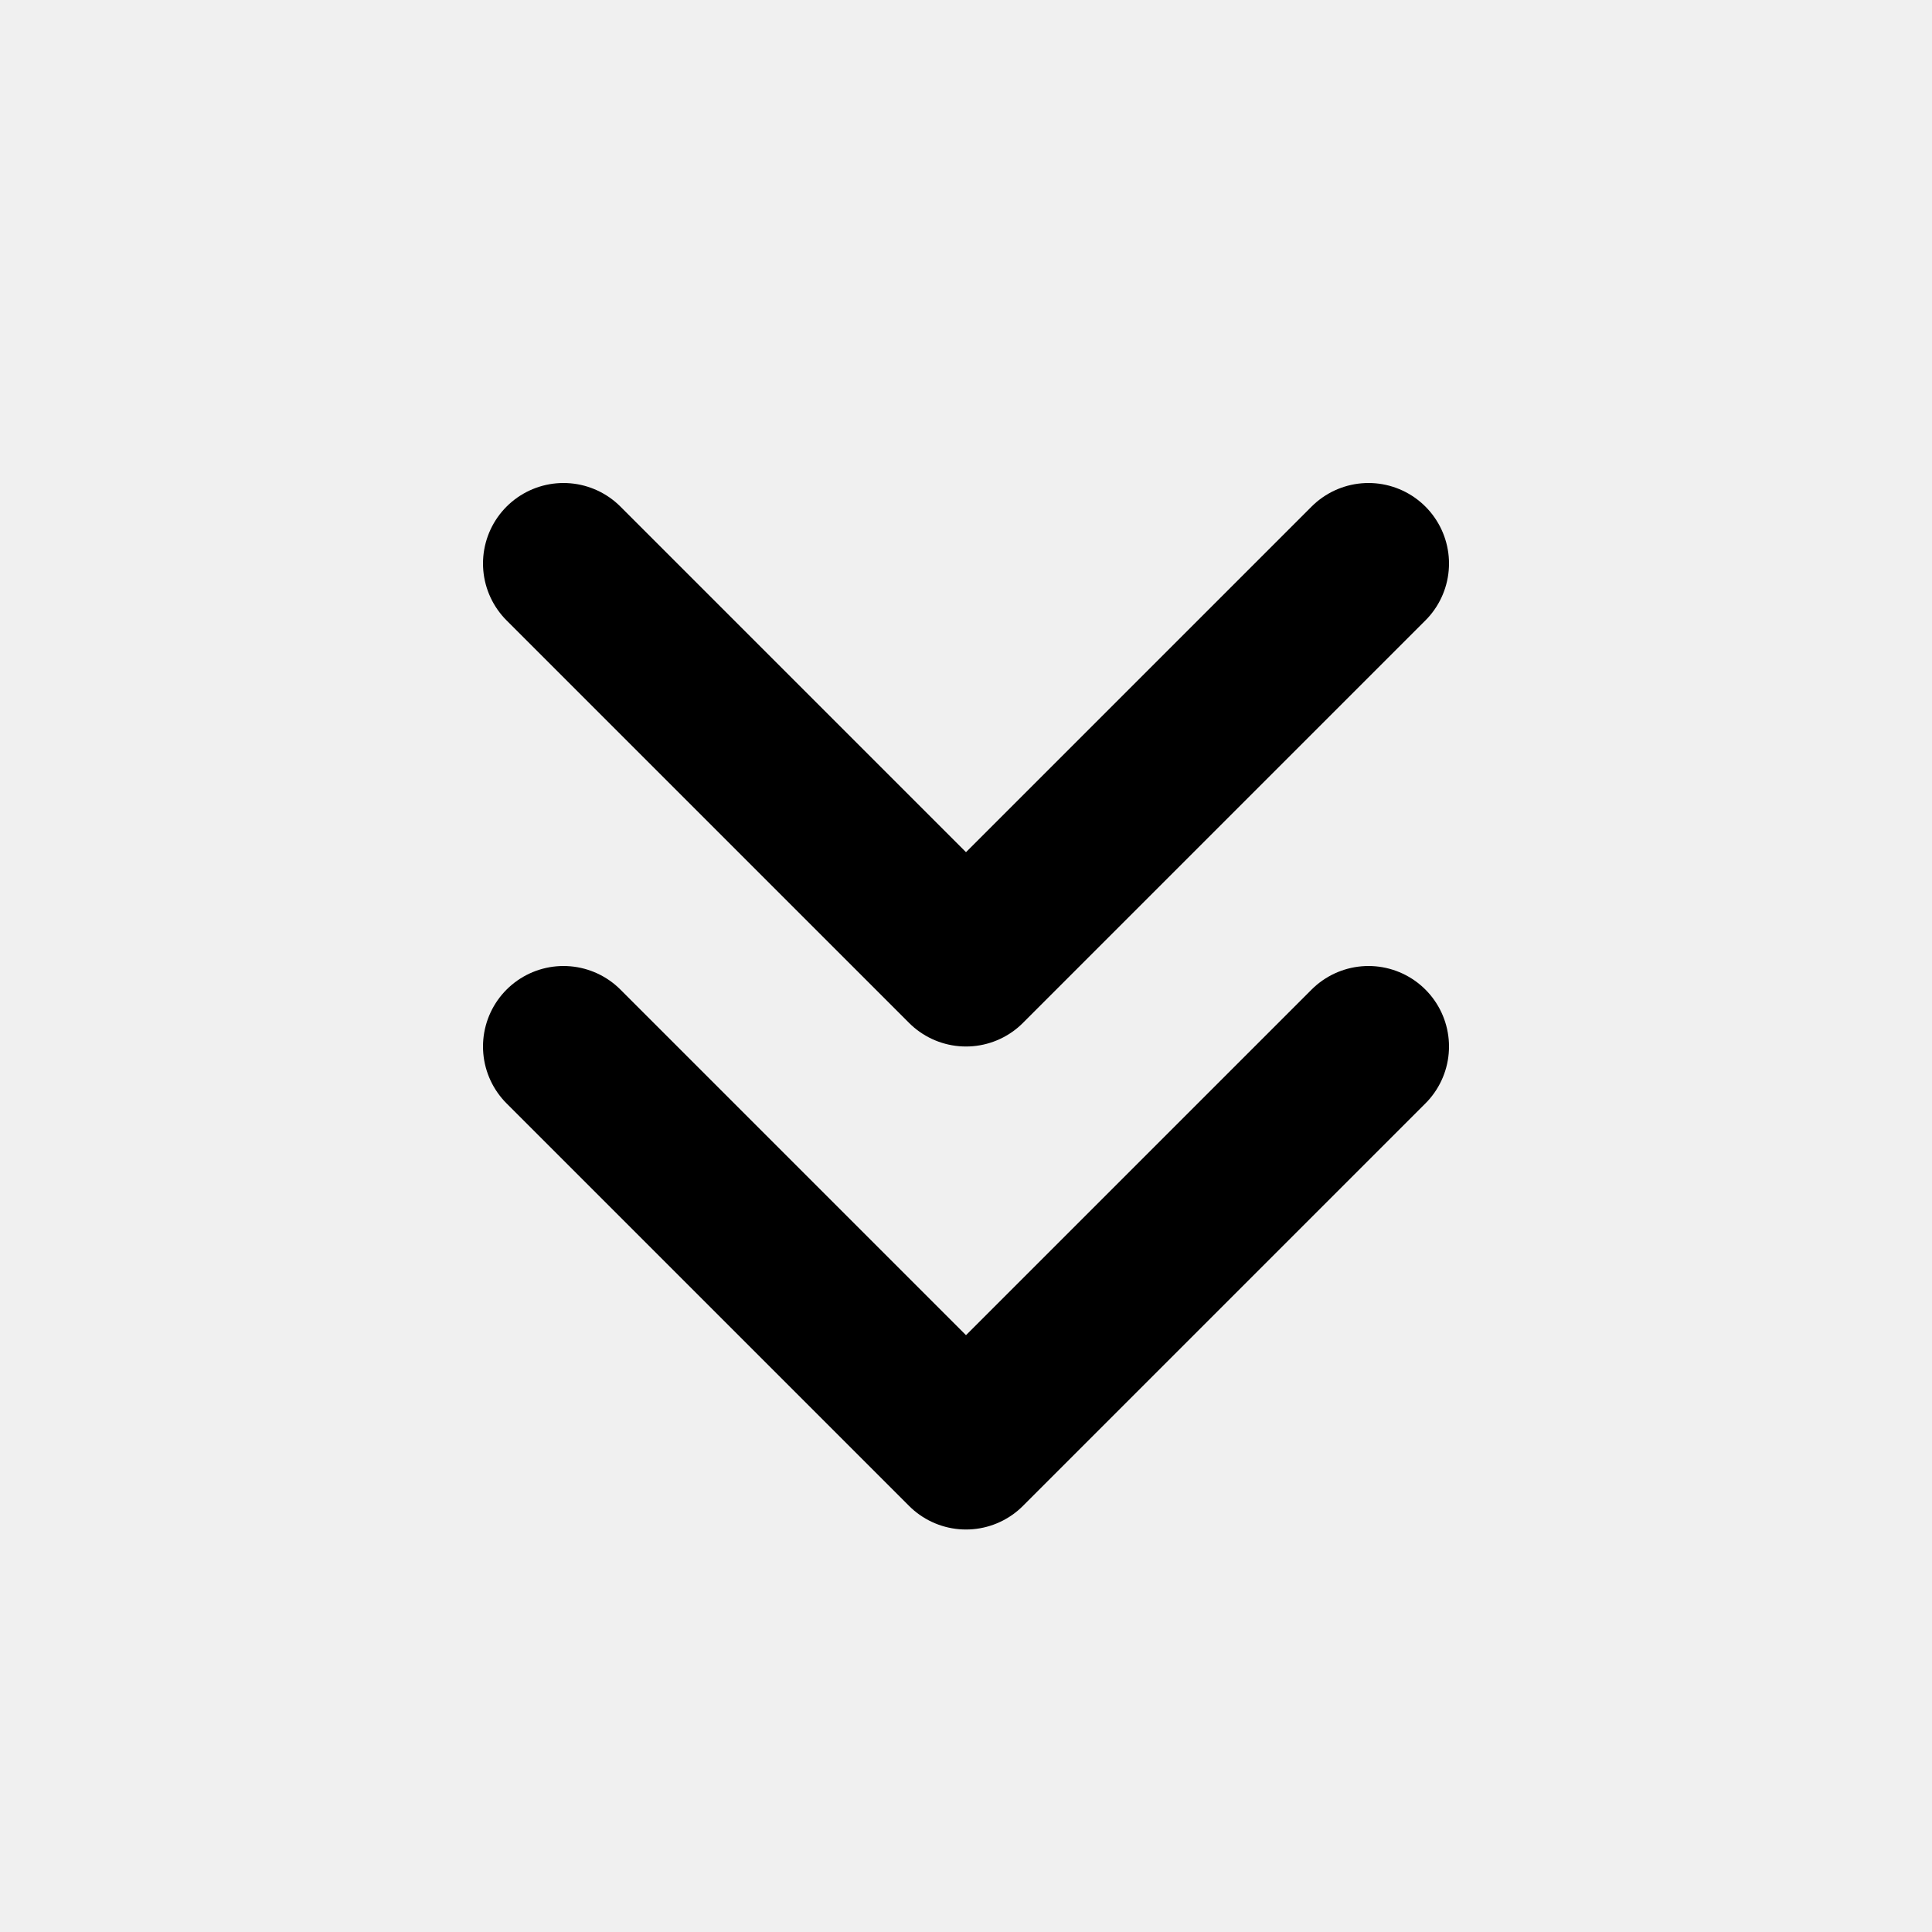
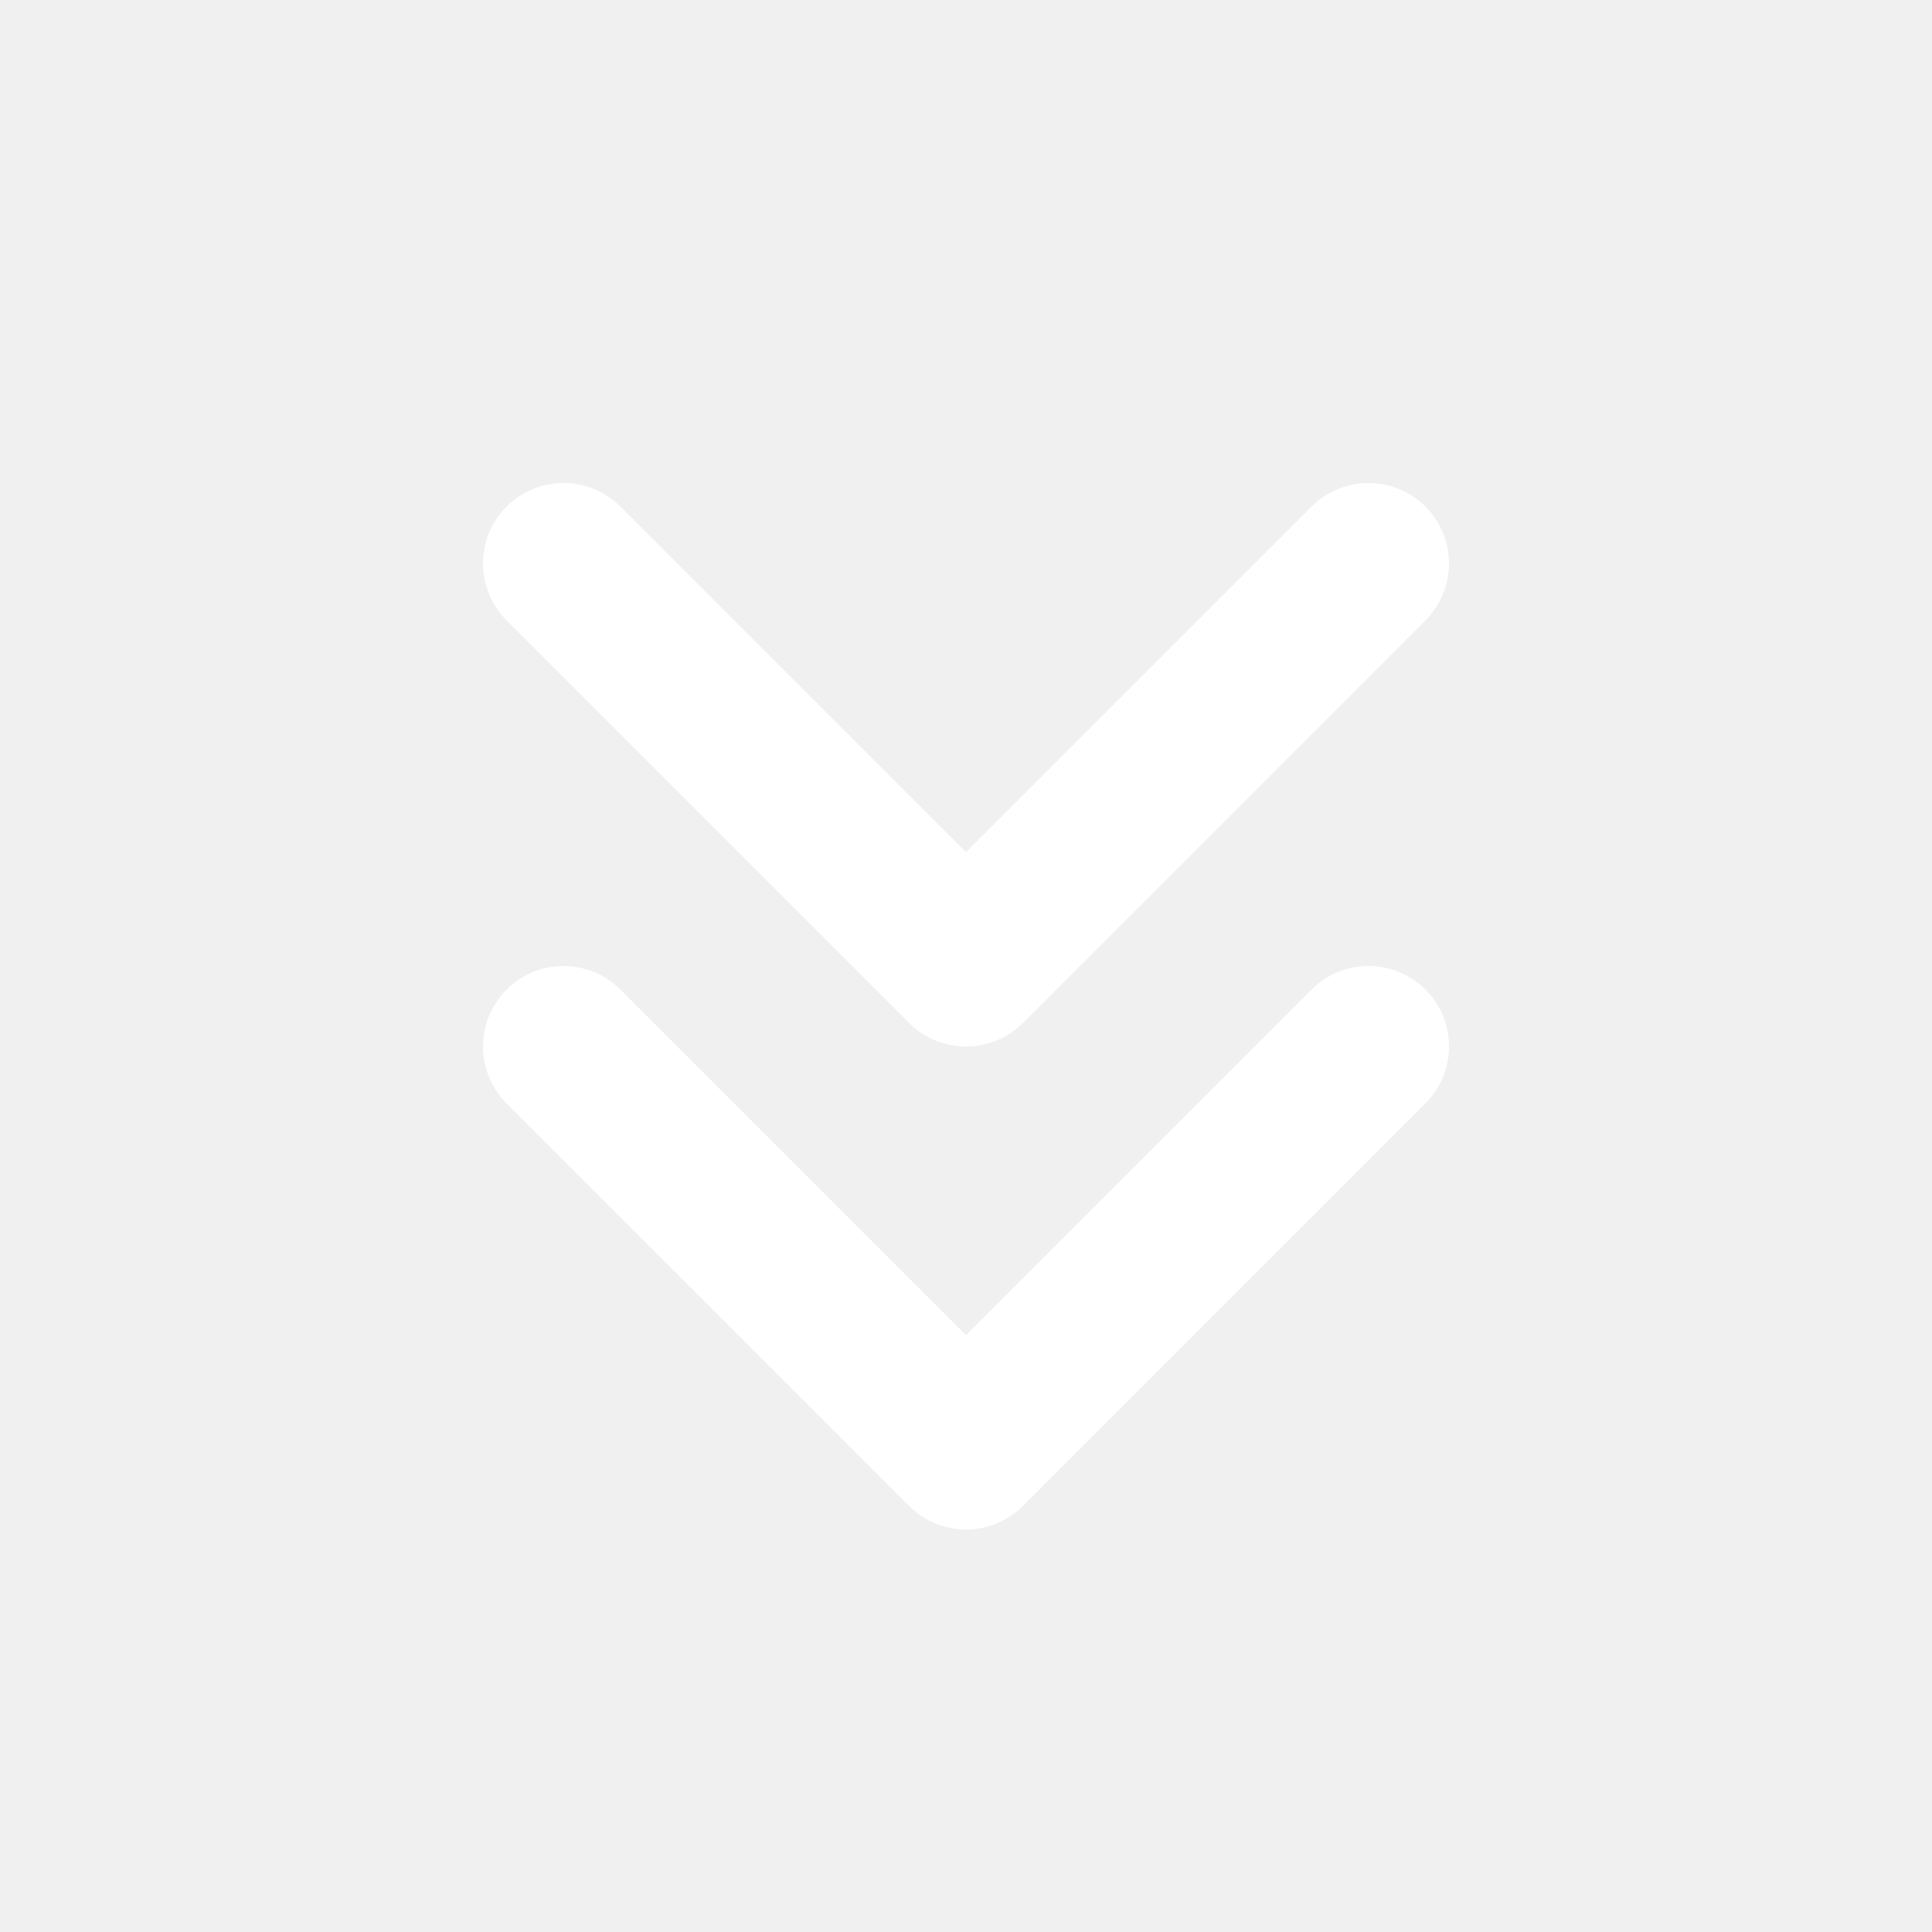
- <svg xmlns="http://www.w3.org/2000/svg" class="icon icon-tabler icon-tabler-chevrons-down" width="24" height="24" viewBox="0 0 24 24" stroke-width="2" stroke="currentColor" fill="none" stroke-linecap="round" stroke-linejoin="round">
+ <svg xmlns="http://www.w3.org/2000/svg" class="icon icon-tabler icon-tabler-chevrons-down" width="24" height="24" viewBox="0 0 24 24" stroke-width="2" stroke="#fff" fill="none" stroke-linecap="round" stroke-linejoin="round">
  <path stroke="none" d="M0 0h24v24H0z" fill="none" />
  <path d="M7 7l5 5l5 -5" />
  <path d="M7 13l5 5l5 -5" />
</svg>
